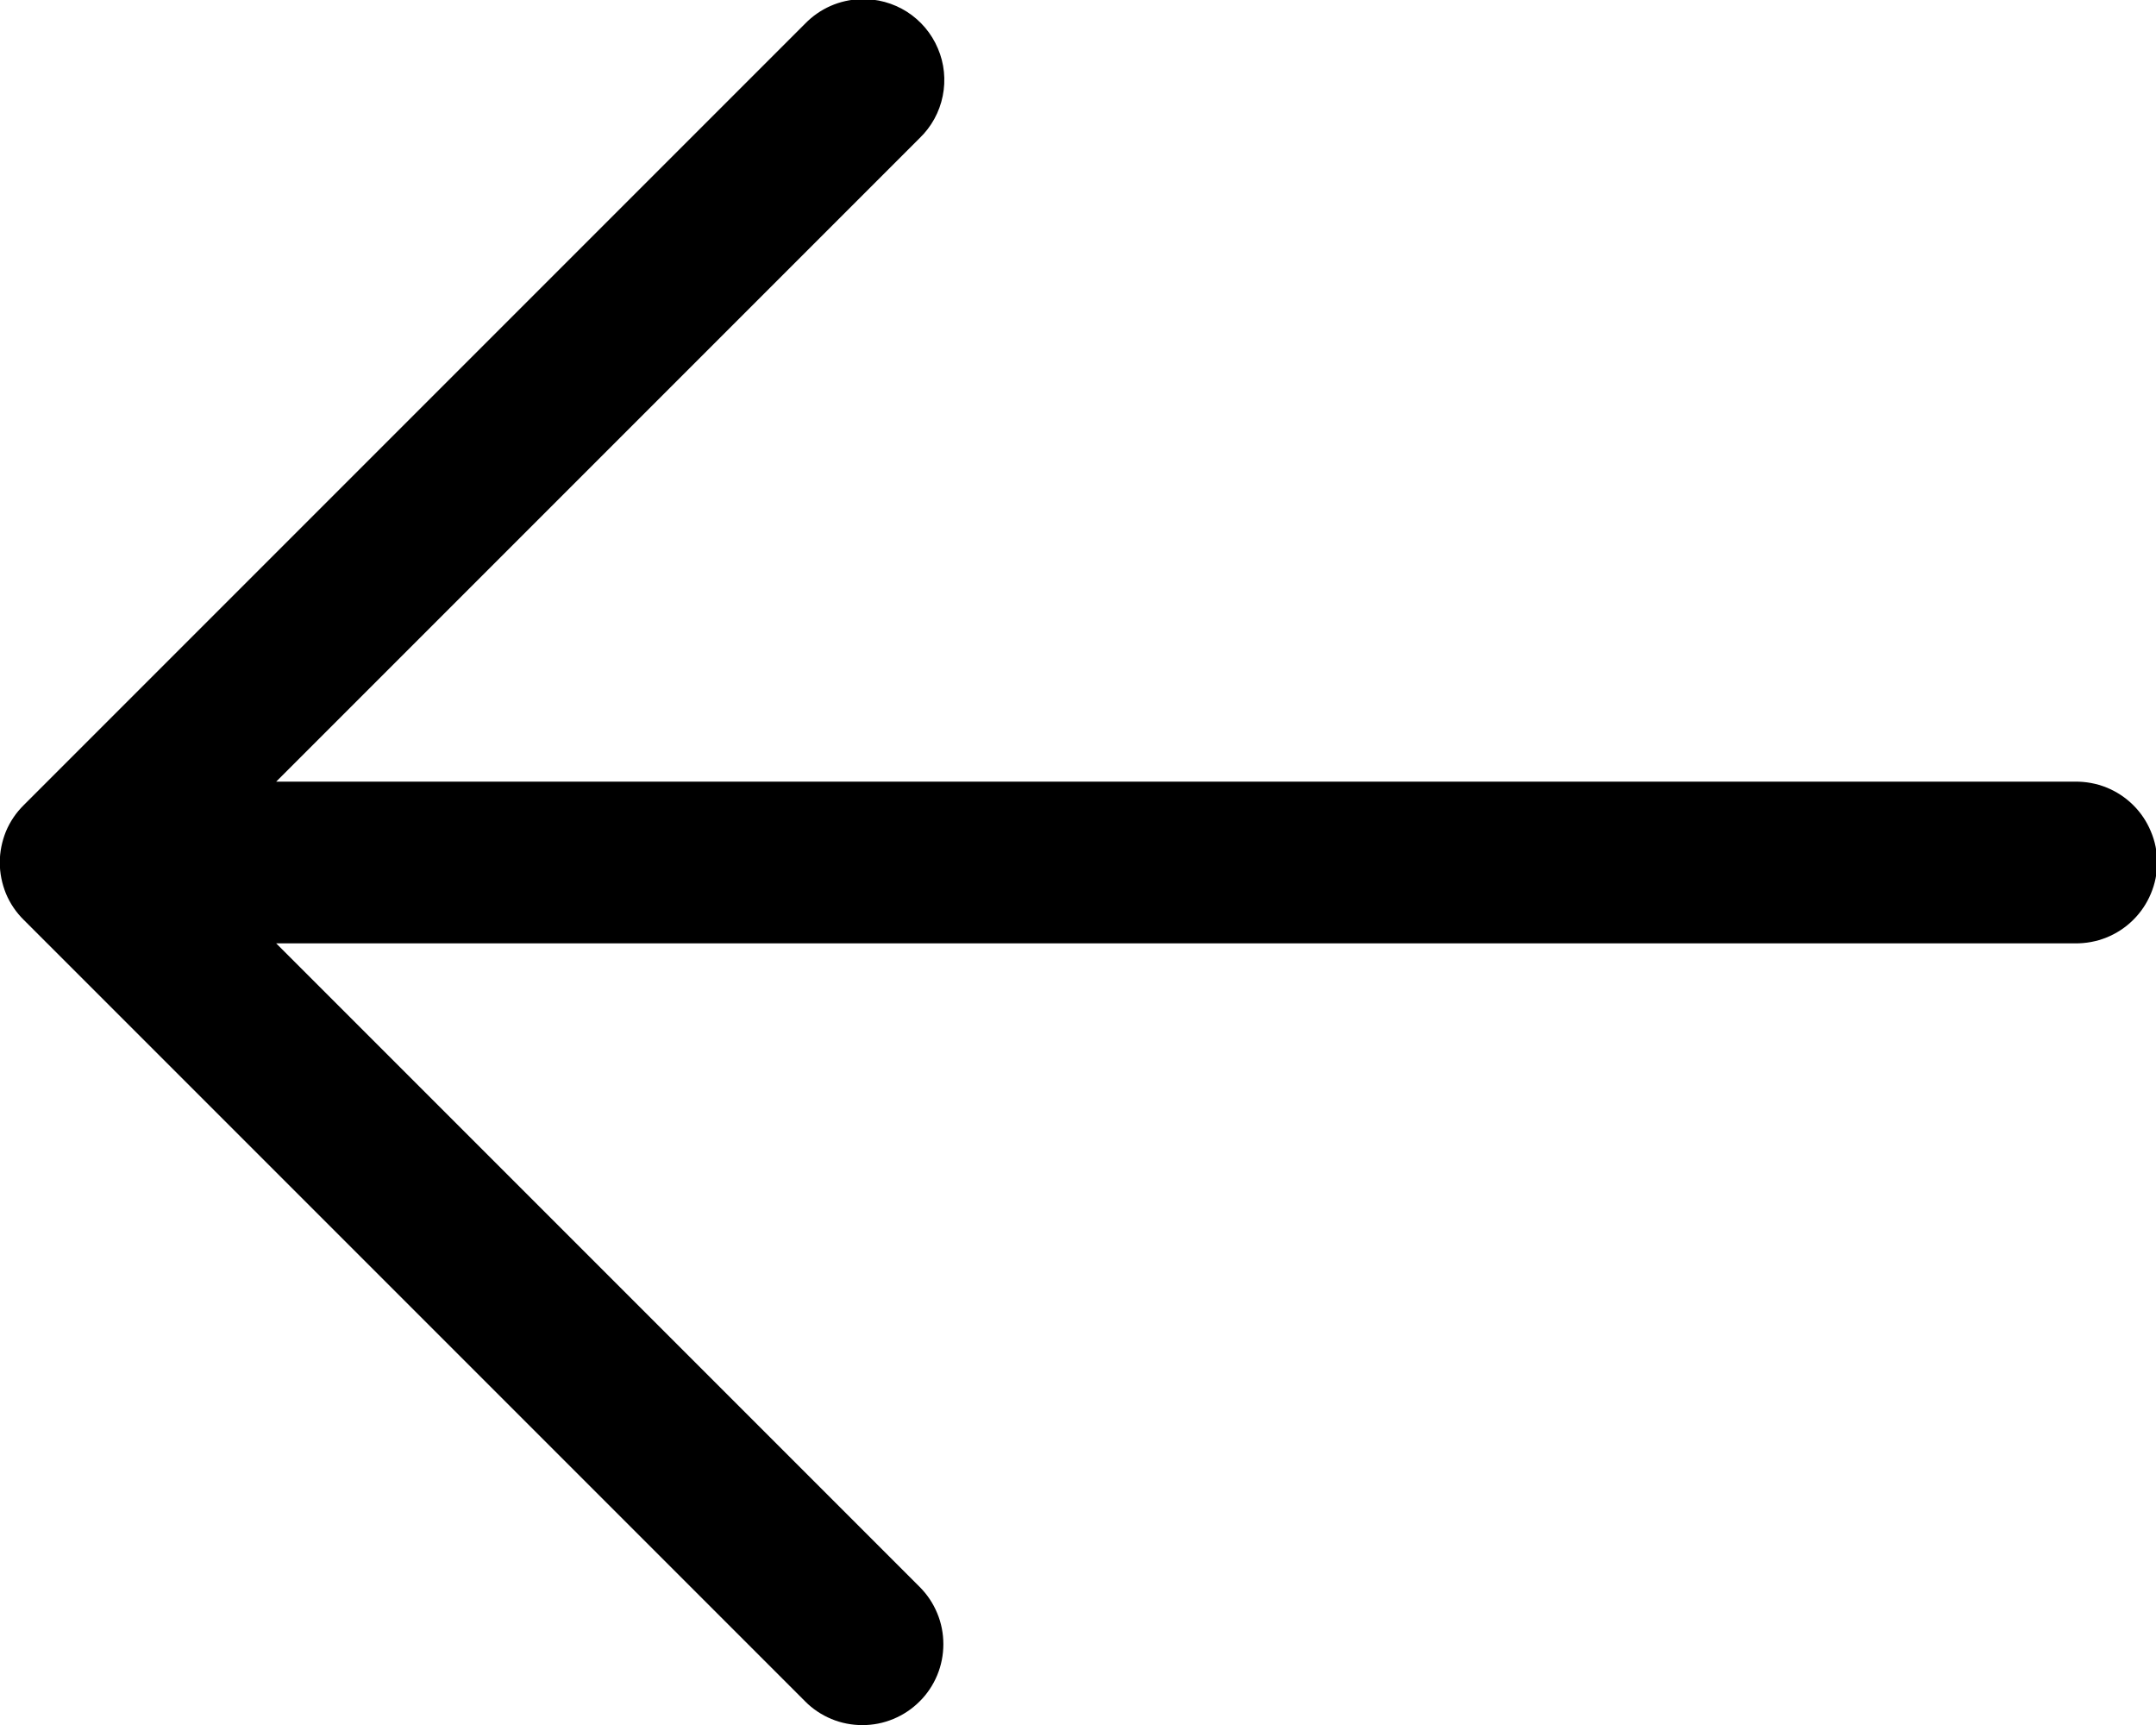
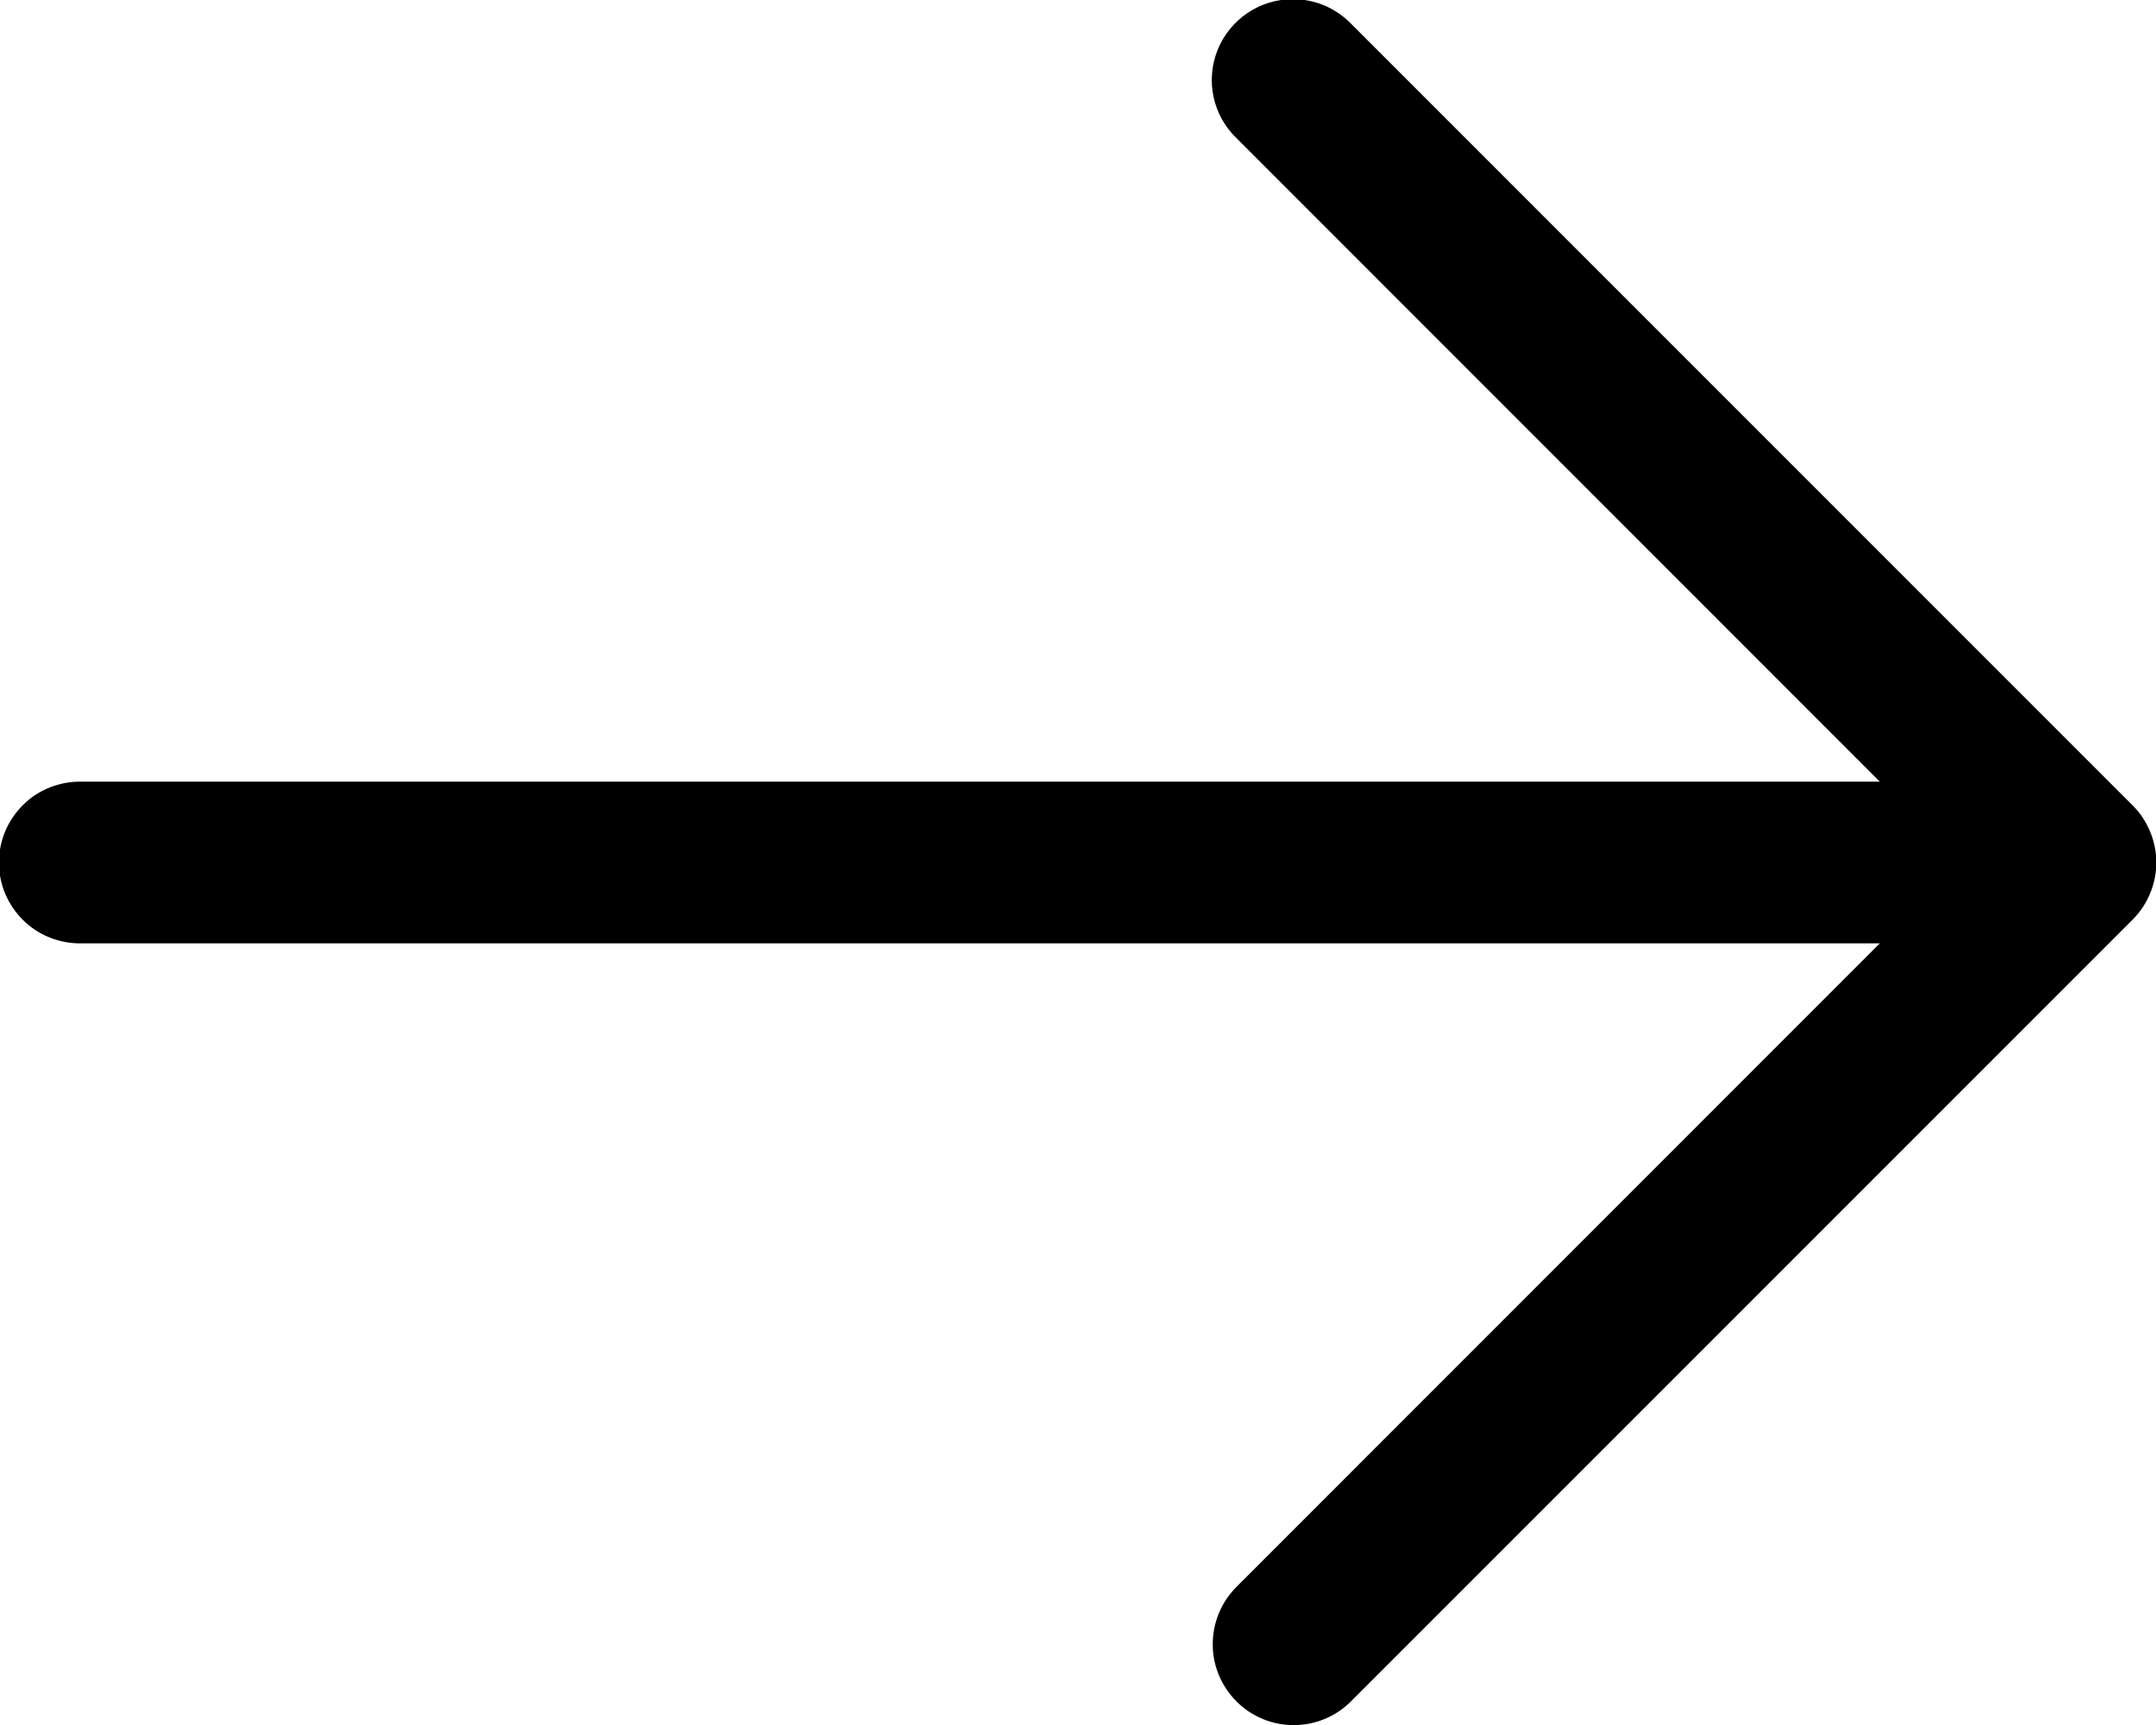
<svg xmlns="http://www.w3.org/2000/svg" width="20" height="16" viewBox="0 0 20 16" fill="none">
-   <path d="M7.984 -0.008C7.789 -0.002 7.605 0.079 7.469 0.219L0.219 7.469C0.149 7.538 0.093 7.621 0.055 7.712C0.018 7.804 -0.002 7.901 -0.002 8C-0.002 8.099 0.018 8.196 0.055 8.288C0.093 8.379 0.149 8.462 0.219 8.531L7.469 15.781C7.538 15.851 7.621 15.906 7.712 15.944C7.803 15.982 7.901 16.001 8 16.001C8.099 16.001 8.196 15.982 8.287 15.944C8.379 15.906 8.461 15.851 8.531 15.781C8.601 15.712 8.656 15.629 8.694 15.538C8.732 15.446 8.751 15.349 8.751 15.25C8.751 15.151 8.732 15.054 8.694 14.963C8.656 14.871 8.601 14.789 8.531 14.719L2.562 8.75H19.25C19.349 8.751 19.448 8.733 19.54 8.696C19.632 8.659 19.716 8.604 19.787 8.534C19.858 8.464 19.914 8.381 19.952 8.29C19.991 8.198 20.011 8.099 20.011 8C20.011 7.901 19.991 7.802 19.952 7.711C19.914 7.619 19.858 7.536 19.787 7.466C19.716 7.396 19.632 7.341 19.54 7.304C19.448 7.267 19.349 7.249 19.25 7.25H2.562L8.531 1.281C8.64 1.176 8.715 1.04 8.745 0.891C8.775 0.743 8.76 0.588 8.7 0.449C8.641 0.309 8.541 0.191 8.413 0.109C8.285 0.028 8.136 -0.013 7.984 -0.008Z" fill="black" />
+   <path d="M11.993 -0.008C11.844 -0.008 11.697 0.036 11.573 0.12C11.449 0.203 11.353 0.322 11.296 0.46C11.24 0.599 11.226 0.751 11.257 0.897C11.288 1.044 11.362 1.177 11.47 1.281L17.438 7.25H0.751C0.652 7.249 0.553 7.267 0.461 7.304C0.368 7.341 0.284 7.396 0.214 7.466C0.143 7.536 0.087 7.619 0.048 7.711C0.01 7.802 -0.01 7.901 -0.01 8C-0.01 8.099 0.01 8.198 0.048 8.289C0.087 8.381 0.143 8.464 0.214 8.534C0.284 8.604 0.368 8.659 0.461 8.696C0.553 8.733 0.652 8.751 0.751 8.75H17.438L11.47 14.719C11.4 14.789 11.345 14.871 11.307 14.963C11.269 15.054 11.25 15.151 11.25 15.25C11.249 15.349 11.269 15.446 11.307 15.538C11.345 15.629 11.4 15.711 11.47 15.781C11.539 15.851 11.622 15.906 11.713 15.944C11.805 15.982 11.902 16.001 12.001 16.001C12.1 16.001 12.197 15.982 12.288 15.944C12.38 15.906 12.462 15.851 12.532 15.781L19.782 8.531C19.852 8.462 19.907 8.379 19.945 8.288C19.983 8.196 20.003 8.099 20.003 8C20.003 7.901 19.983 7.804 19.945 7.712C19.907 7.621 19.852 7.538 19.782 7.469L12.532 0.219C12.462 0.147 12.378 0.09 12.286 0.051C12.193 0.012 12.094 -0.008 11.993 -0.008Z" fill="black" />
</svg>
